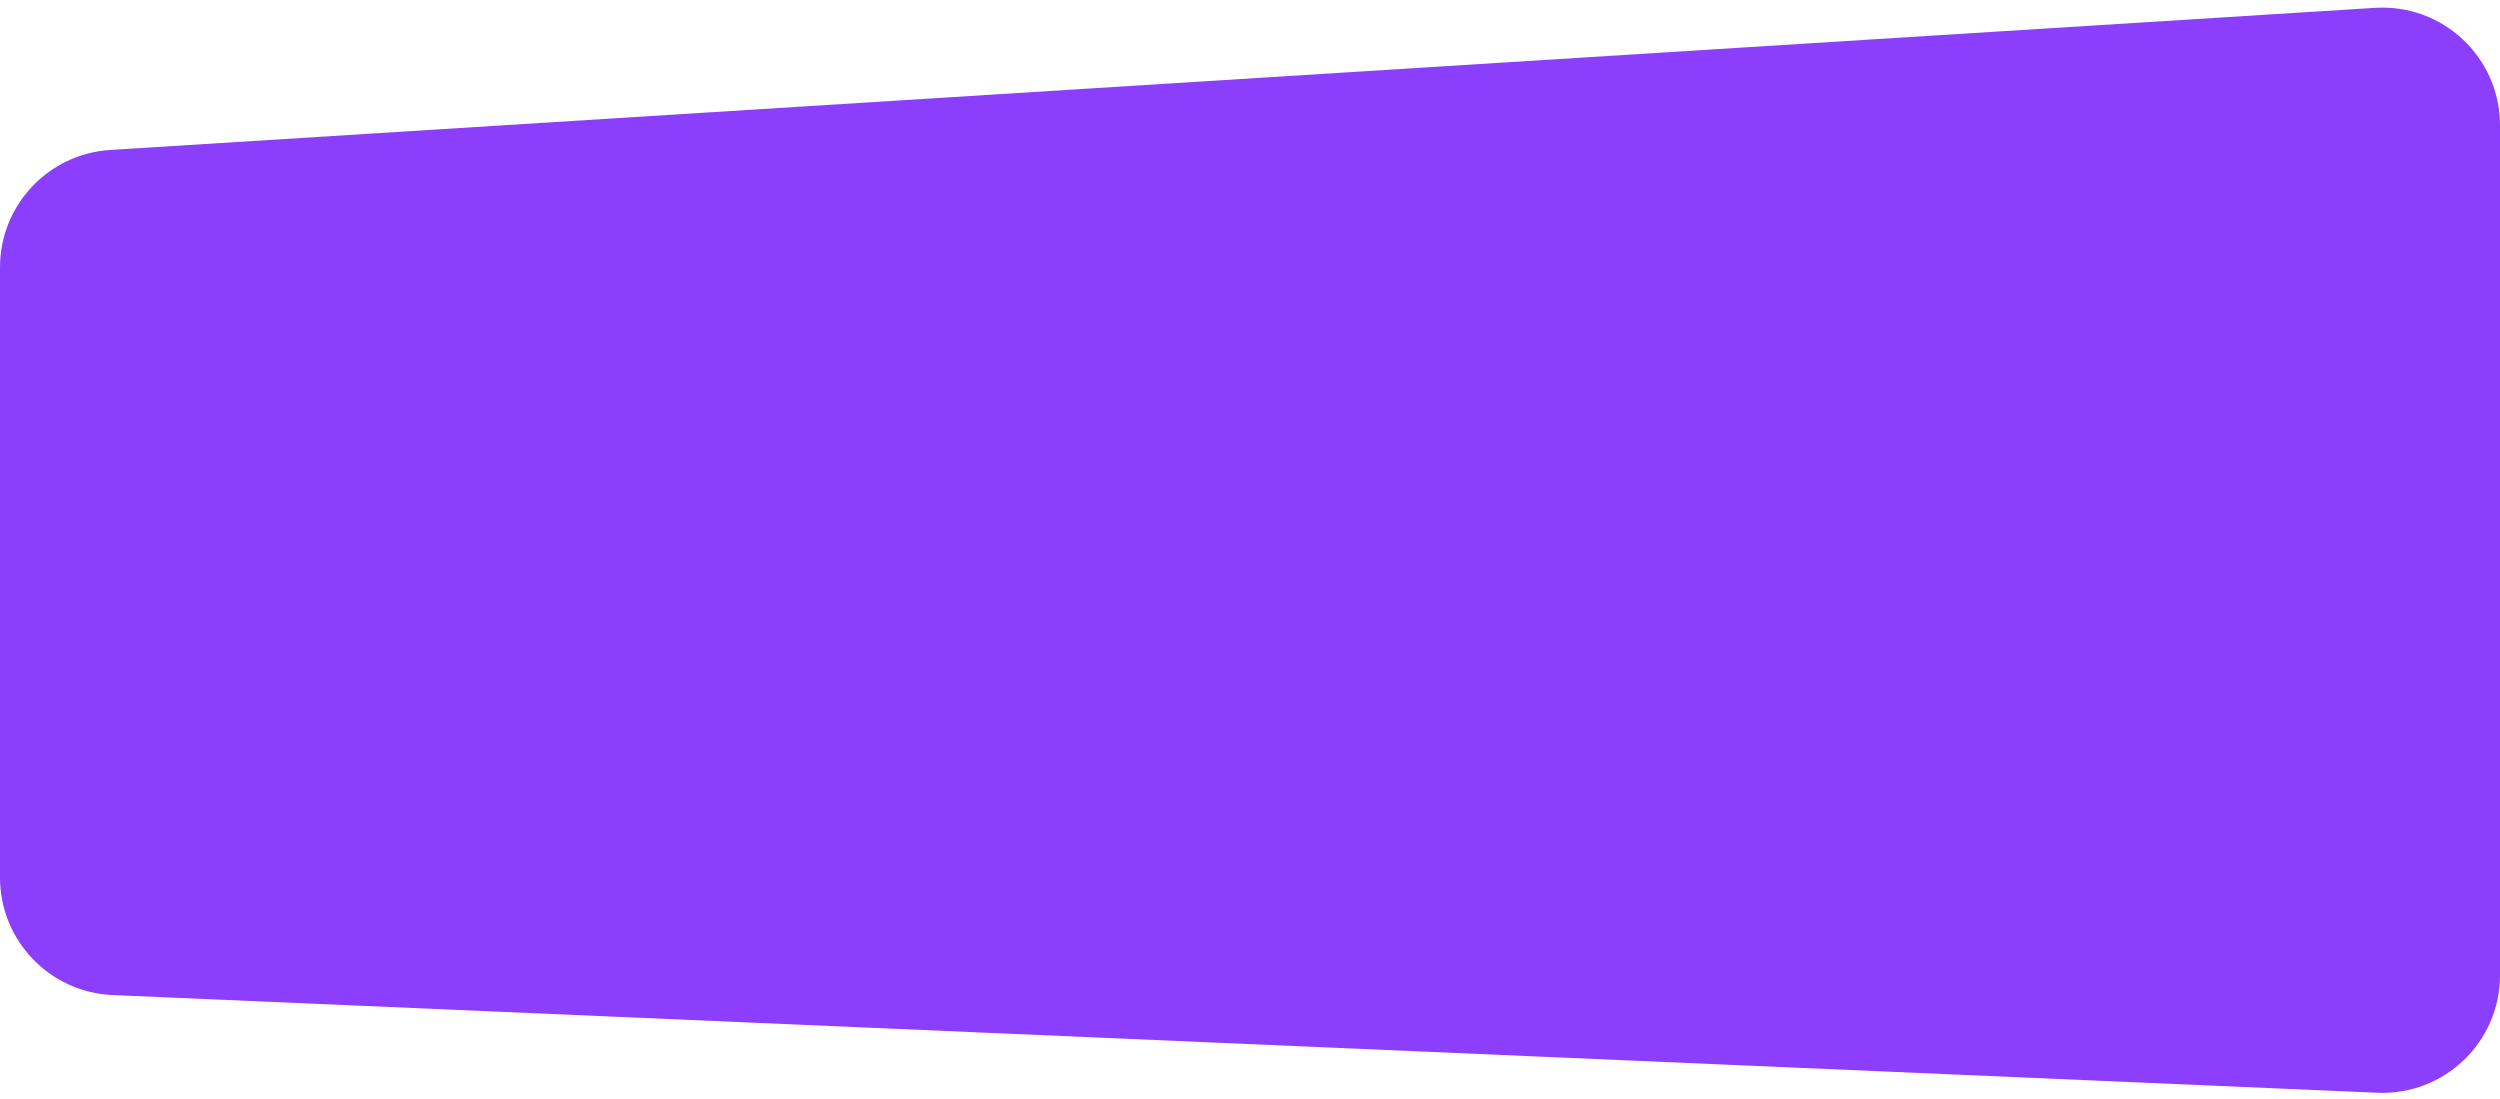
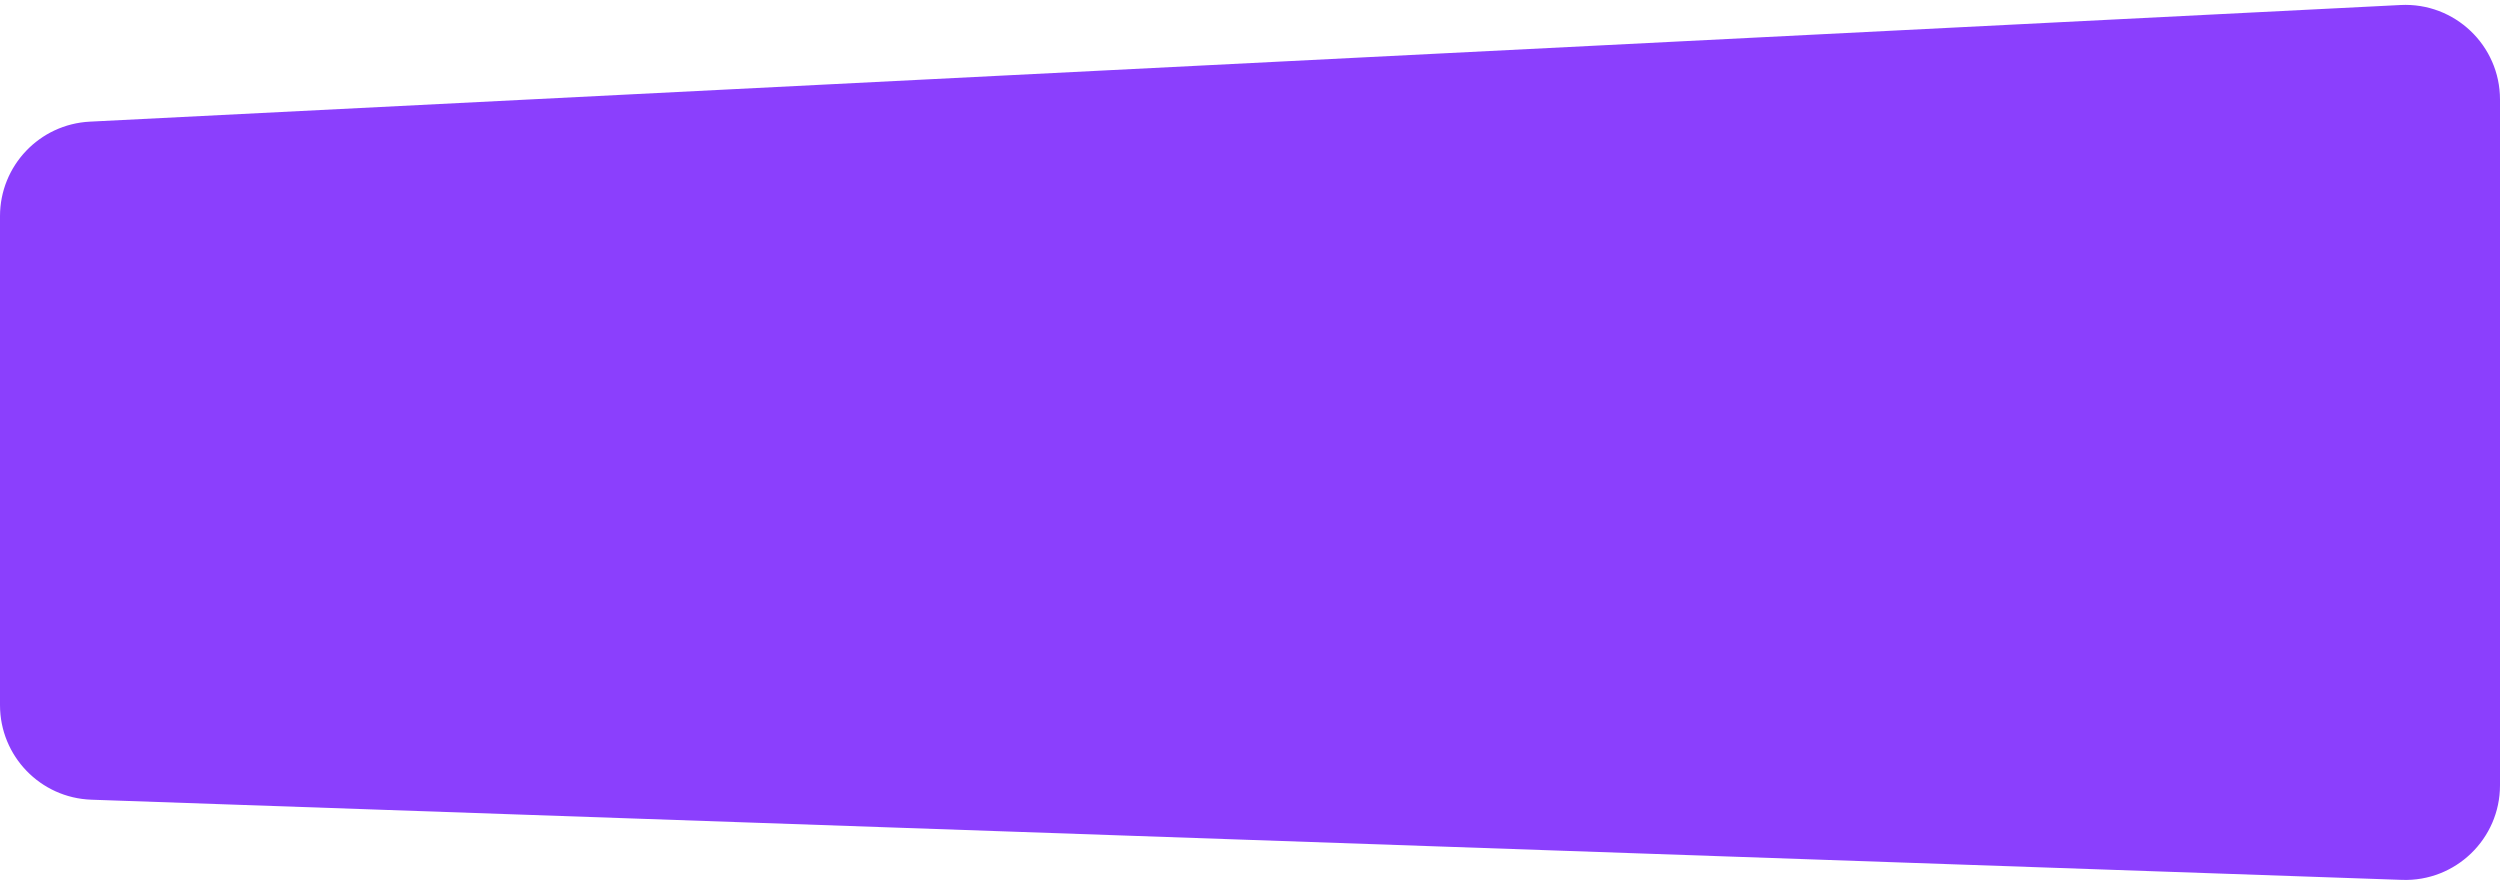
- <svg xmlns="http://www.w3.org/2000/svg" width="255" height="112" fill="none">
-   <path fill="#8B3FFD" d="M0 27.27a12 12 0 0 1 11.248-11.976L242.25.8C249.158.367 255 5.854 255 12.776v86.695c0 6.831-5.693 12.283-12.517 11.989l-231-9.965C5.063 101.218 0 95.933 0 89.506V27.272Z" />
+ <svg xmlns="http://www.w3.org/2000/svg" width="317" height="112" viewBox="0 0 317 112" fill="none">
+   <path d="M0 27.41C0 21.017 5.011 15.747 11.395 15.425L304.395 0.636C311.251 0.29 317 5.756 317 12.621V99.576C317 106.367 311.37 111.805 304.584 111.569L11.584 101.402C5.122 101.178 0 95.875 0 89.409V27.41Z" fill="#8B3FFD" />
</svg>
